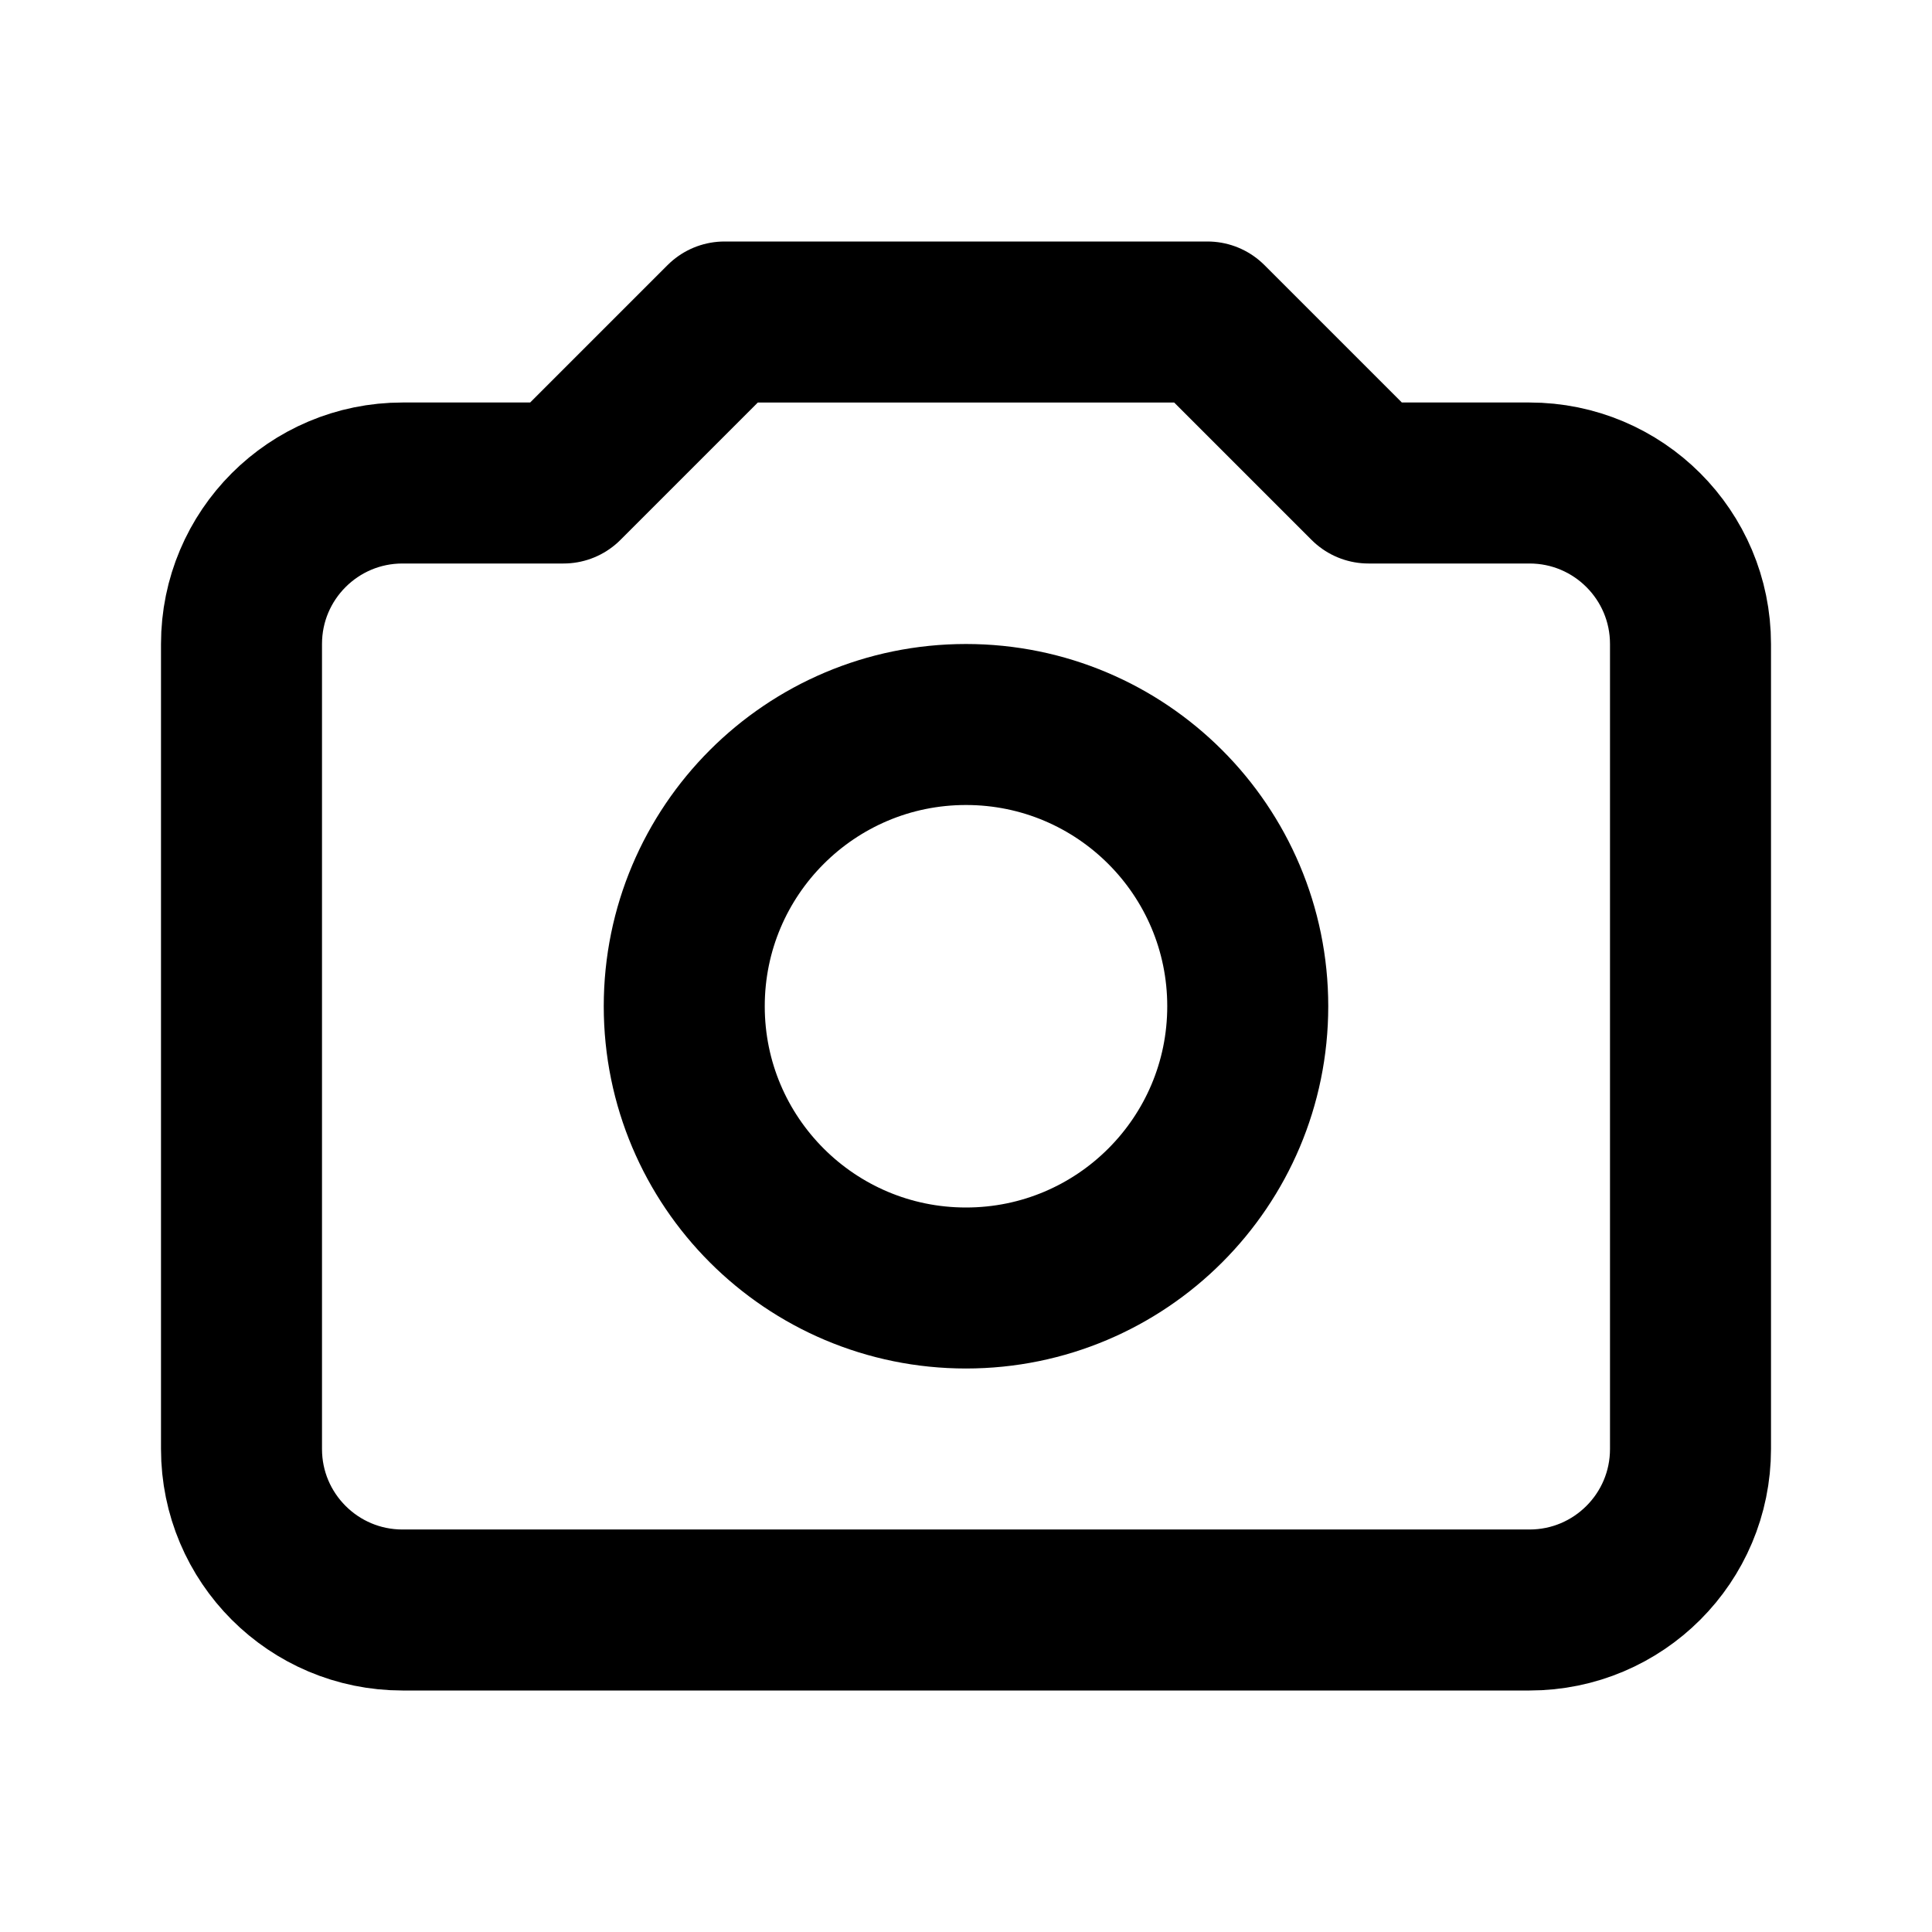
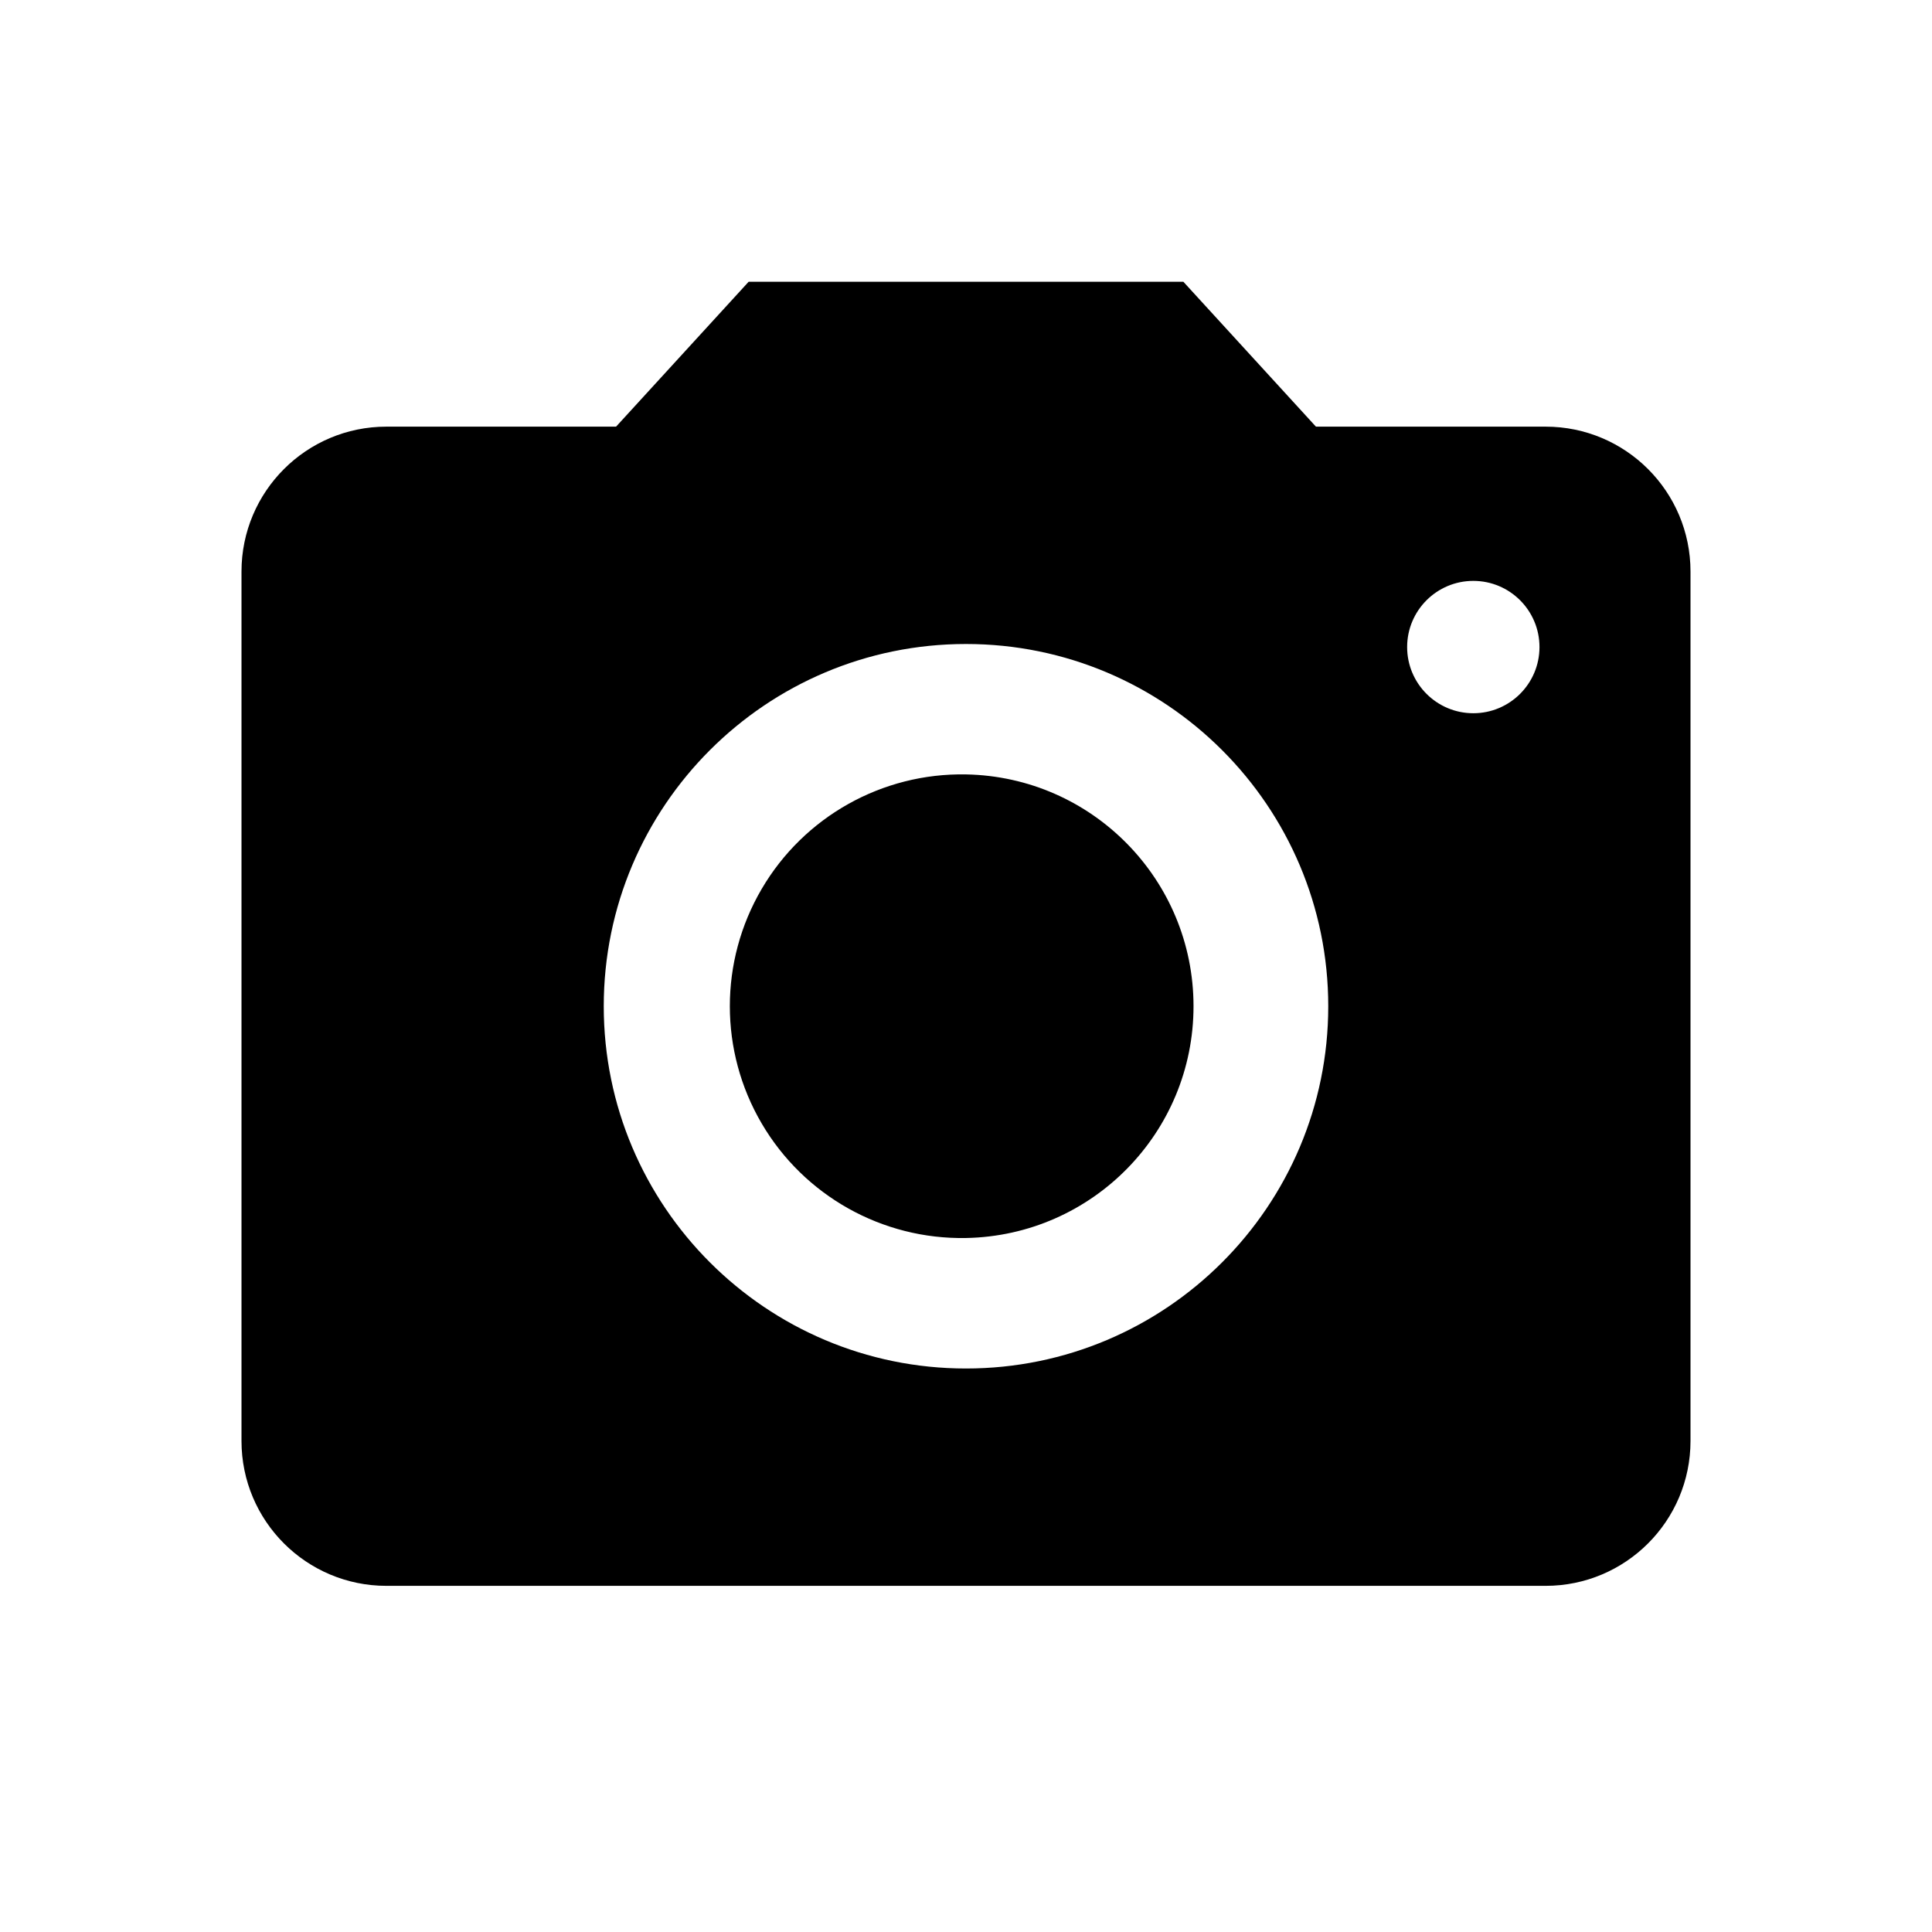
- <svg xmlns="http://www.w3.org/2000/svg" width="24" height="24" viewBox="0 0 24 24" fill="none" version="1.1" id="svg6">
-   <defs id="defs10">
-     </defs>
-   <path style="fill:none;stroke:#000000;stroke-width:2;stroke-linecap:butt;stroke-linejoin:round;stroke-miterlimit:4;stroke-dasharray:none;stroke-opacity:1" d="m 3,8 v 10 a 2,2 45 0 0 2,2 h 14 a 2,2 135 0 0 2,-2 V 8 A 2,2 45 0 0 19,6 H 17 L 15,4 H 9 L 7,6 H 5 A 2,2 135 0 0 3,8 Z" id="path9740" />
-   <circle style="fill:none;stroke:#000000;stroke-width:2;stroke-linejoin:round;stroke-miterlimit:4;stroke-dasharray:none;stroke-opacity:1" id="path10975" cx="12" cy="-12.5" transform="scale(1,-1)" r="3.5" />
+ <svg xmlns="http://www.w3.org/2000/svg" viewBox="0 0 24 24">
+   <path d="M12 9.62a2.88 2.88 0 1 0 0 5.759 2.88 2.88 0 0 0 0-5.759z" />
+   <path d="M19.2 5.3h-2.853L14.7 3.5H9.3L7.653 5.3H4.8A1.8 1.8 0 0 0 3 7.1v10.8a1.8 1.8 0 0 0 1.8 1.8h14.4a1.8 1.8 0 0 0 1.8-1.8V7.1a1.8 1.8 0 0 0-1.8-1.8zM12 17c-2.484 0-4.5-2.016-4.5-4.5S9.516 8 12 8s4.5 2.016 4.5 4.5S14.484 17 12 17zm6.302-8.14a.822.822 0 1 1 0-1.644.822.822 0 0 1 0 1.644z" />
</svg>
